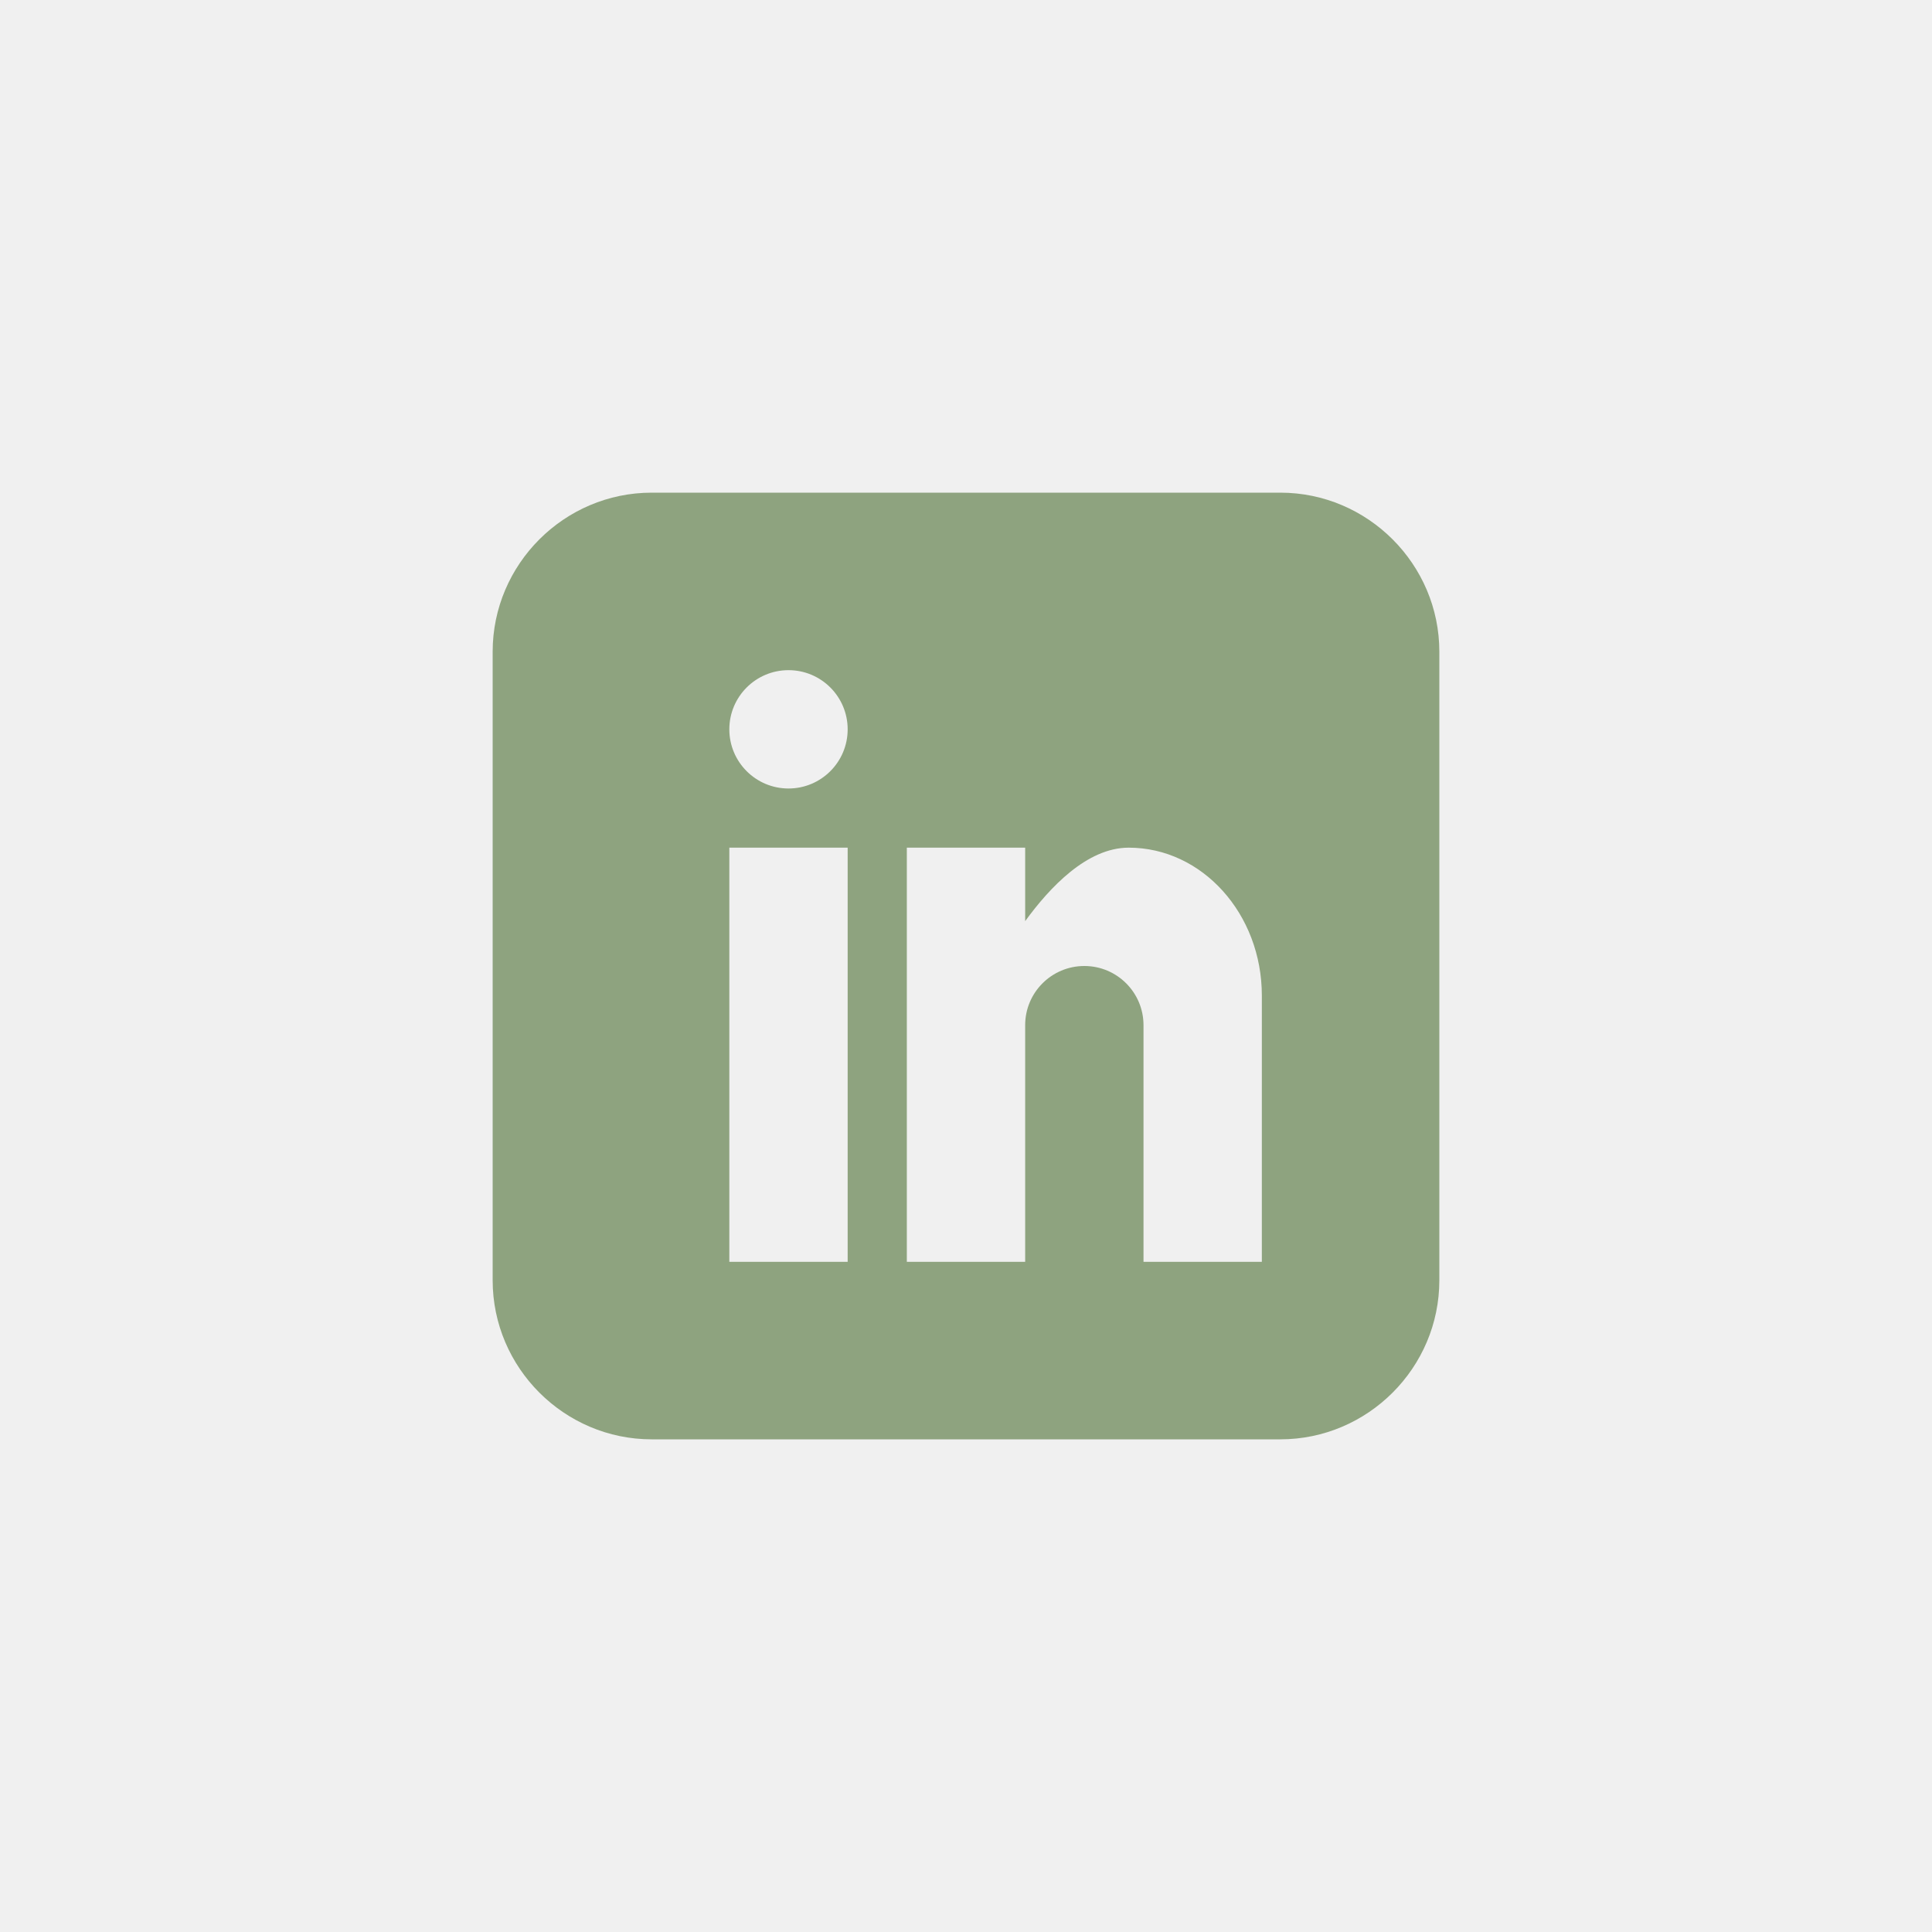
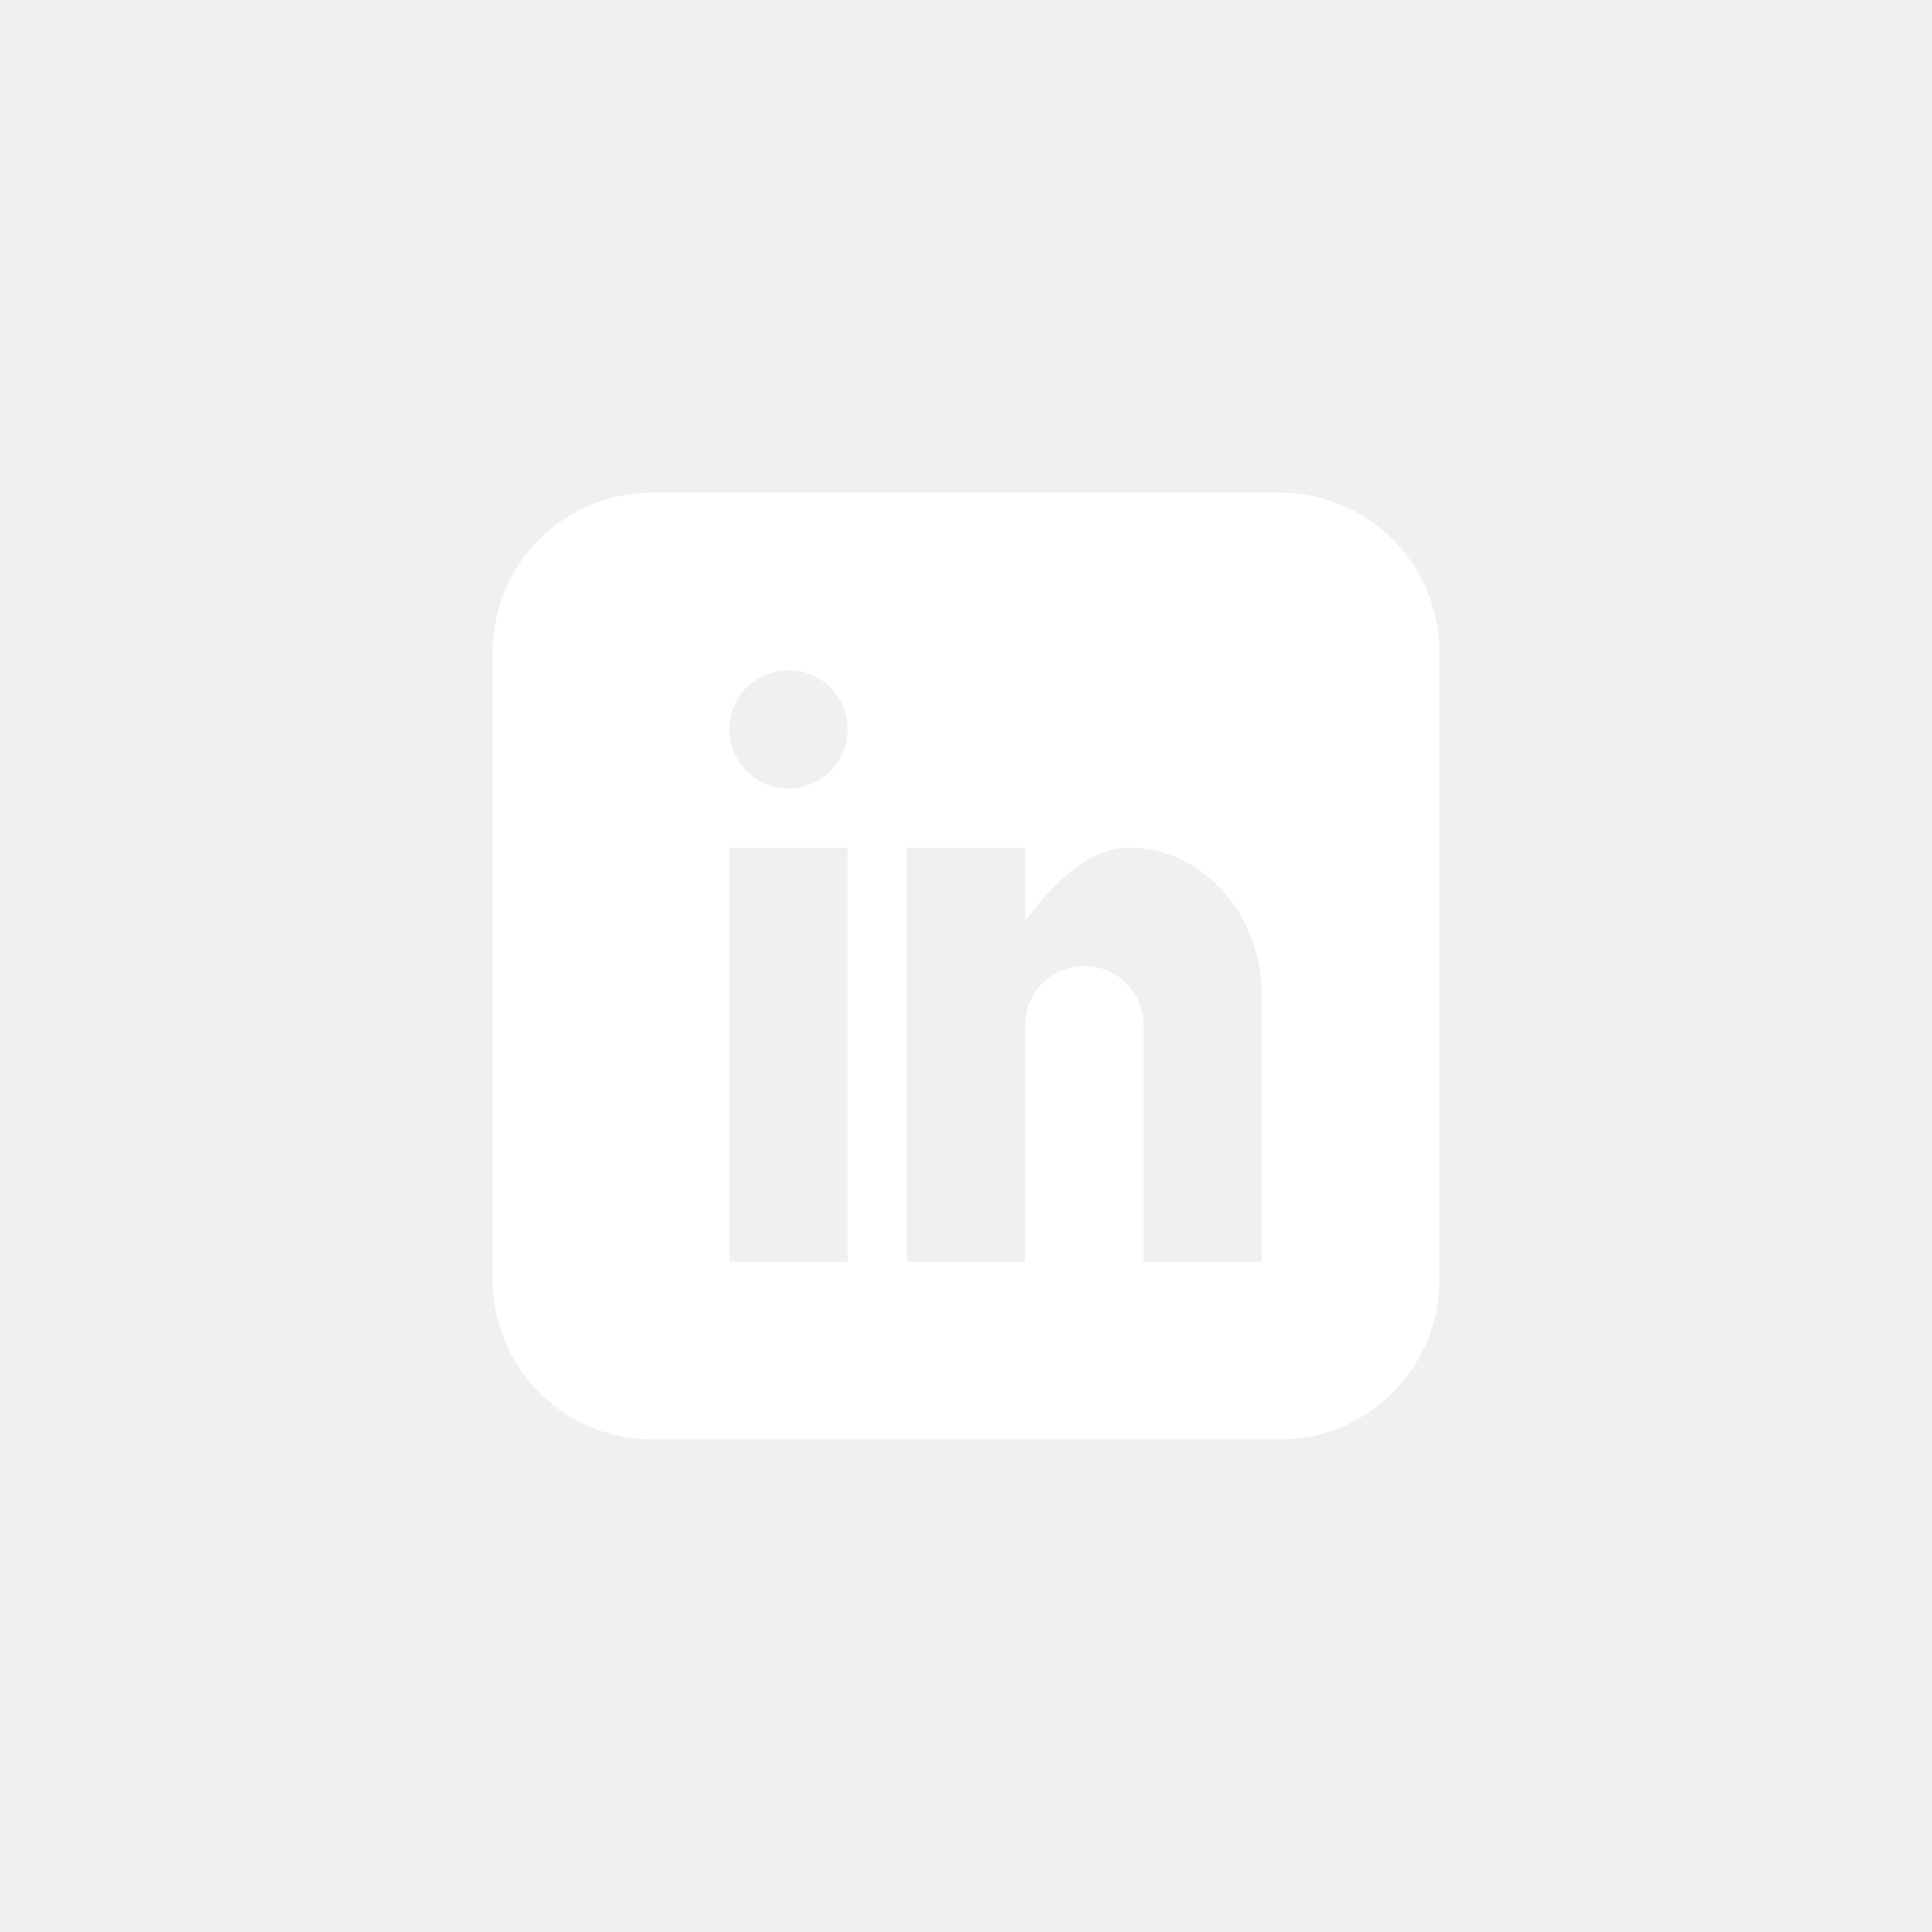
<svg xmlns="http://www.w3.org/2000/svg" id="linkedin" class="custom-icon" version="1.1" viewBox="0 0 100 100">
  <circle class="outer-shape" cx="50" cy="50" r="48" style="opacity: 0; fill: #2C3339;" />
-   <path class="inner-shape" style="opacity:1;fill:#8EA37F;" transform="translate(25,25) scale(0.5)" d="M82.539,1H17.461C8.408,1,1,8.408,1,17.461v65.078C1,91.592,8.408,99,17.461,99h65.078C91.592,99,99,91.592,99,82.539 V17.461C99,8.408,91.592,1,82.539,1z M37.75,80.625H25.5V37.75h12.25V80.625z M31.625,31.625c-3.383,0-6.125-2.742-6.125-6.125 s2.742-6.125,6.125-6.125s6.125,2.742,6.125,6.125S35.008,31.625,31.625,31.625z M80.625,80.625h-12.25v-24.5 c0-3.383-2.742-6.125-6.125-6.125s-6.125,2.742-6.125,6.125v24.5h-12.25V37.75h12.25v7.606c2.526-3.47,6.389-7.606,10.719-7.606 c7.612,0,13.782,6.856,13.782,15.312L80.625,80.625L80.625,80.625z" />
+   <path class="inner-shape" style="opacity:1;fill:#fff;" transform="translate(25,25) scale(0.5)" d="M82.539,1H17.461C8.408,1,1,8.408,1,17.461v65.078C1,91.592,8.408,99,17.461,99h65.078C91.592,99,99,91.592,99,82.539 V17.461C99,8.408,91.592,1,82.539,1z M37.75,80.625H25.5V37.75h12.25V80.625z M31.625,31.625c-3.383,0-6.125-2.742-6.125-6.125 s2.742-6.125,6.125-6.125s6.125,2.742,6.125,6.125S35.008,31.625,31.625,31.625z M80.625,80.625h-12.25v-24.5 c0-3.383-2.742-6.125-6.125-6.125s-6.125,2.742-6.125,6.125v24.5h-12.25V37.75h12.25v7.606c2.526-3.47,6.389-7.606,10.719-7.606 c7.612,0,13.782,6.856,13.782,15.312L80.625,80.625L80.625,80.625z" />
</svg>
